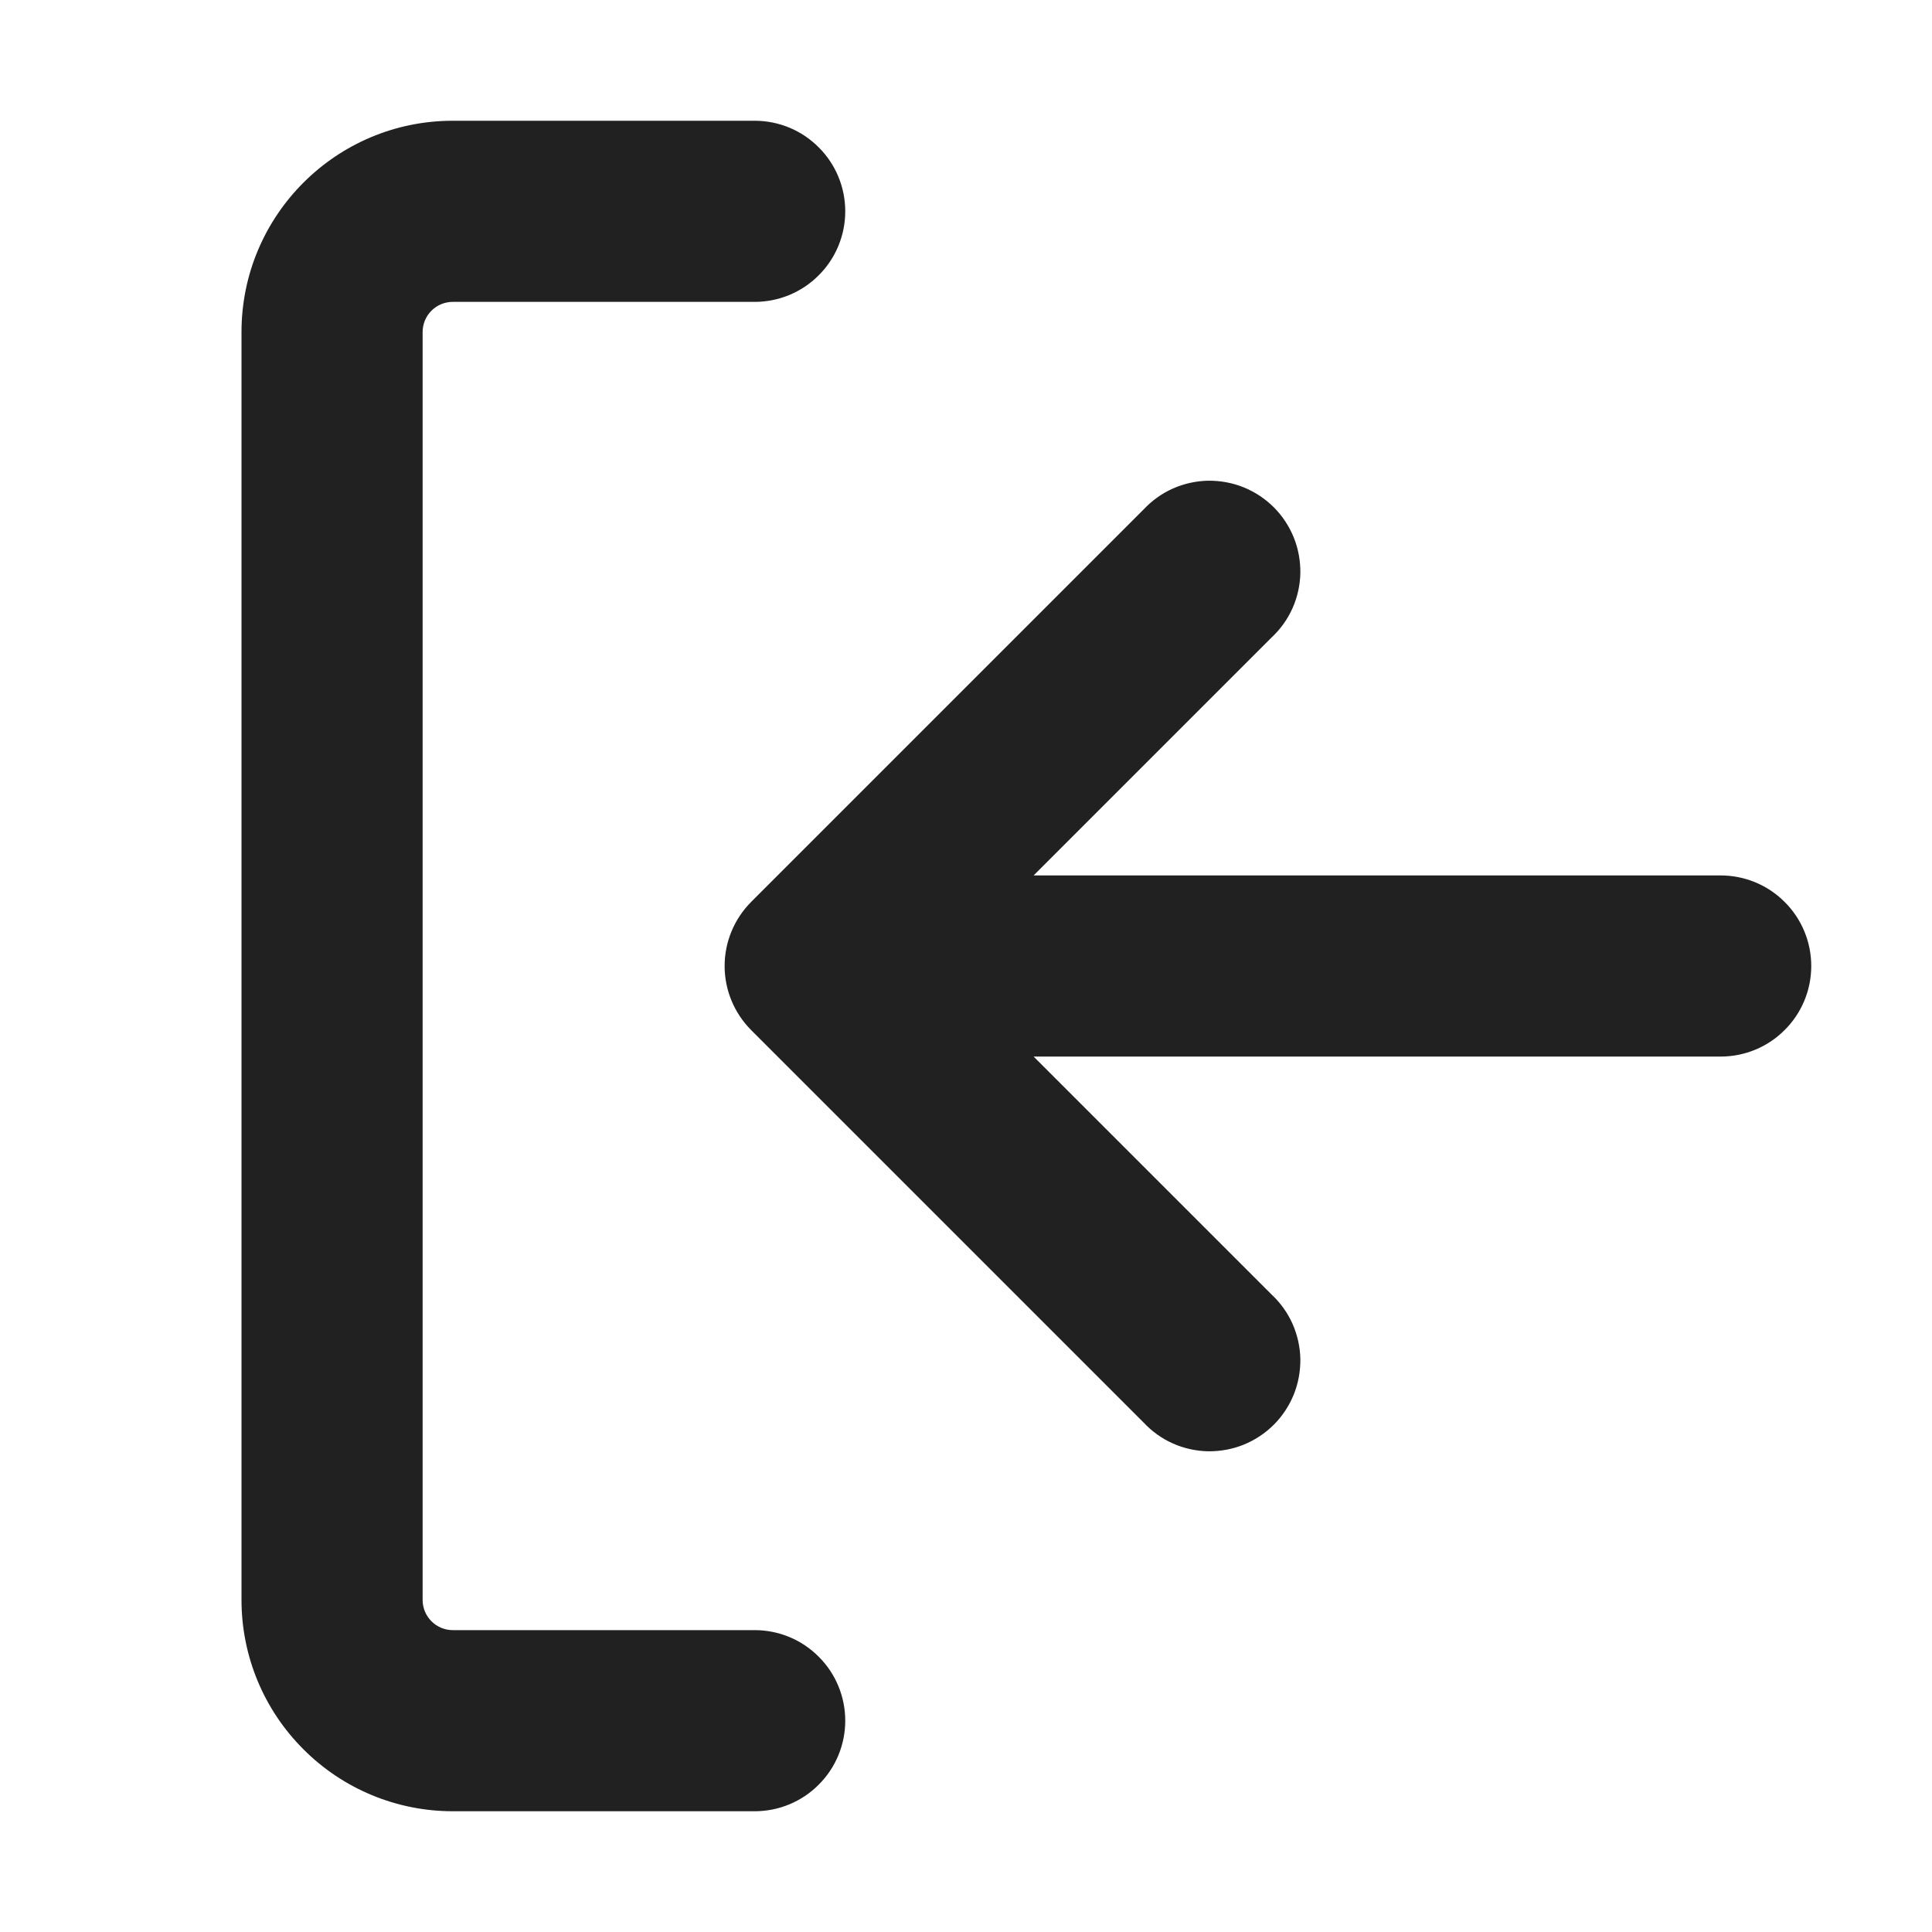
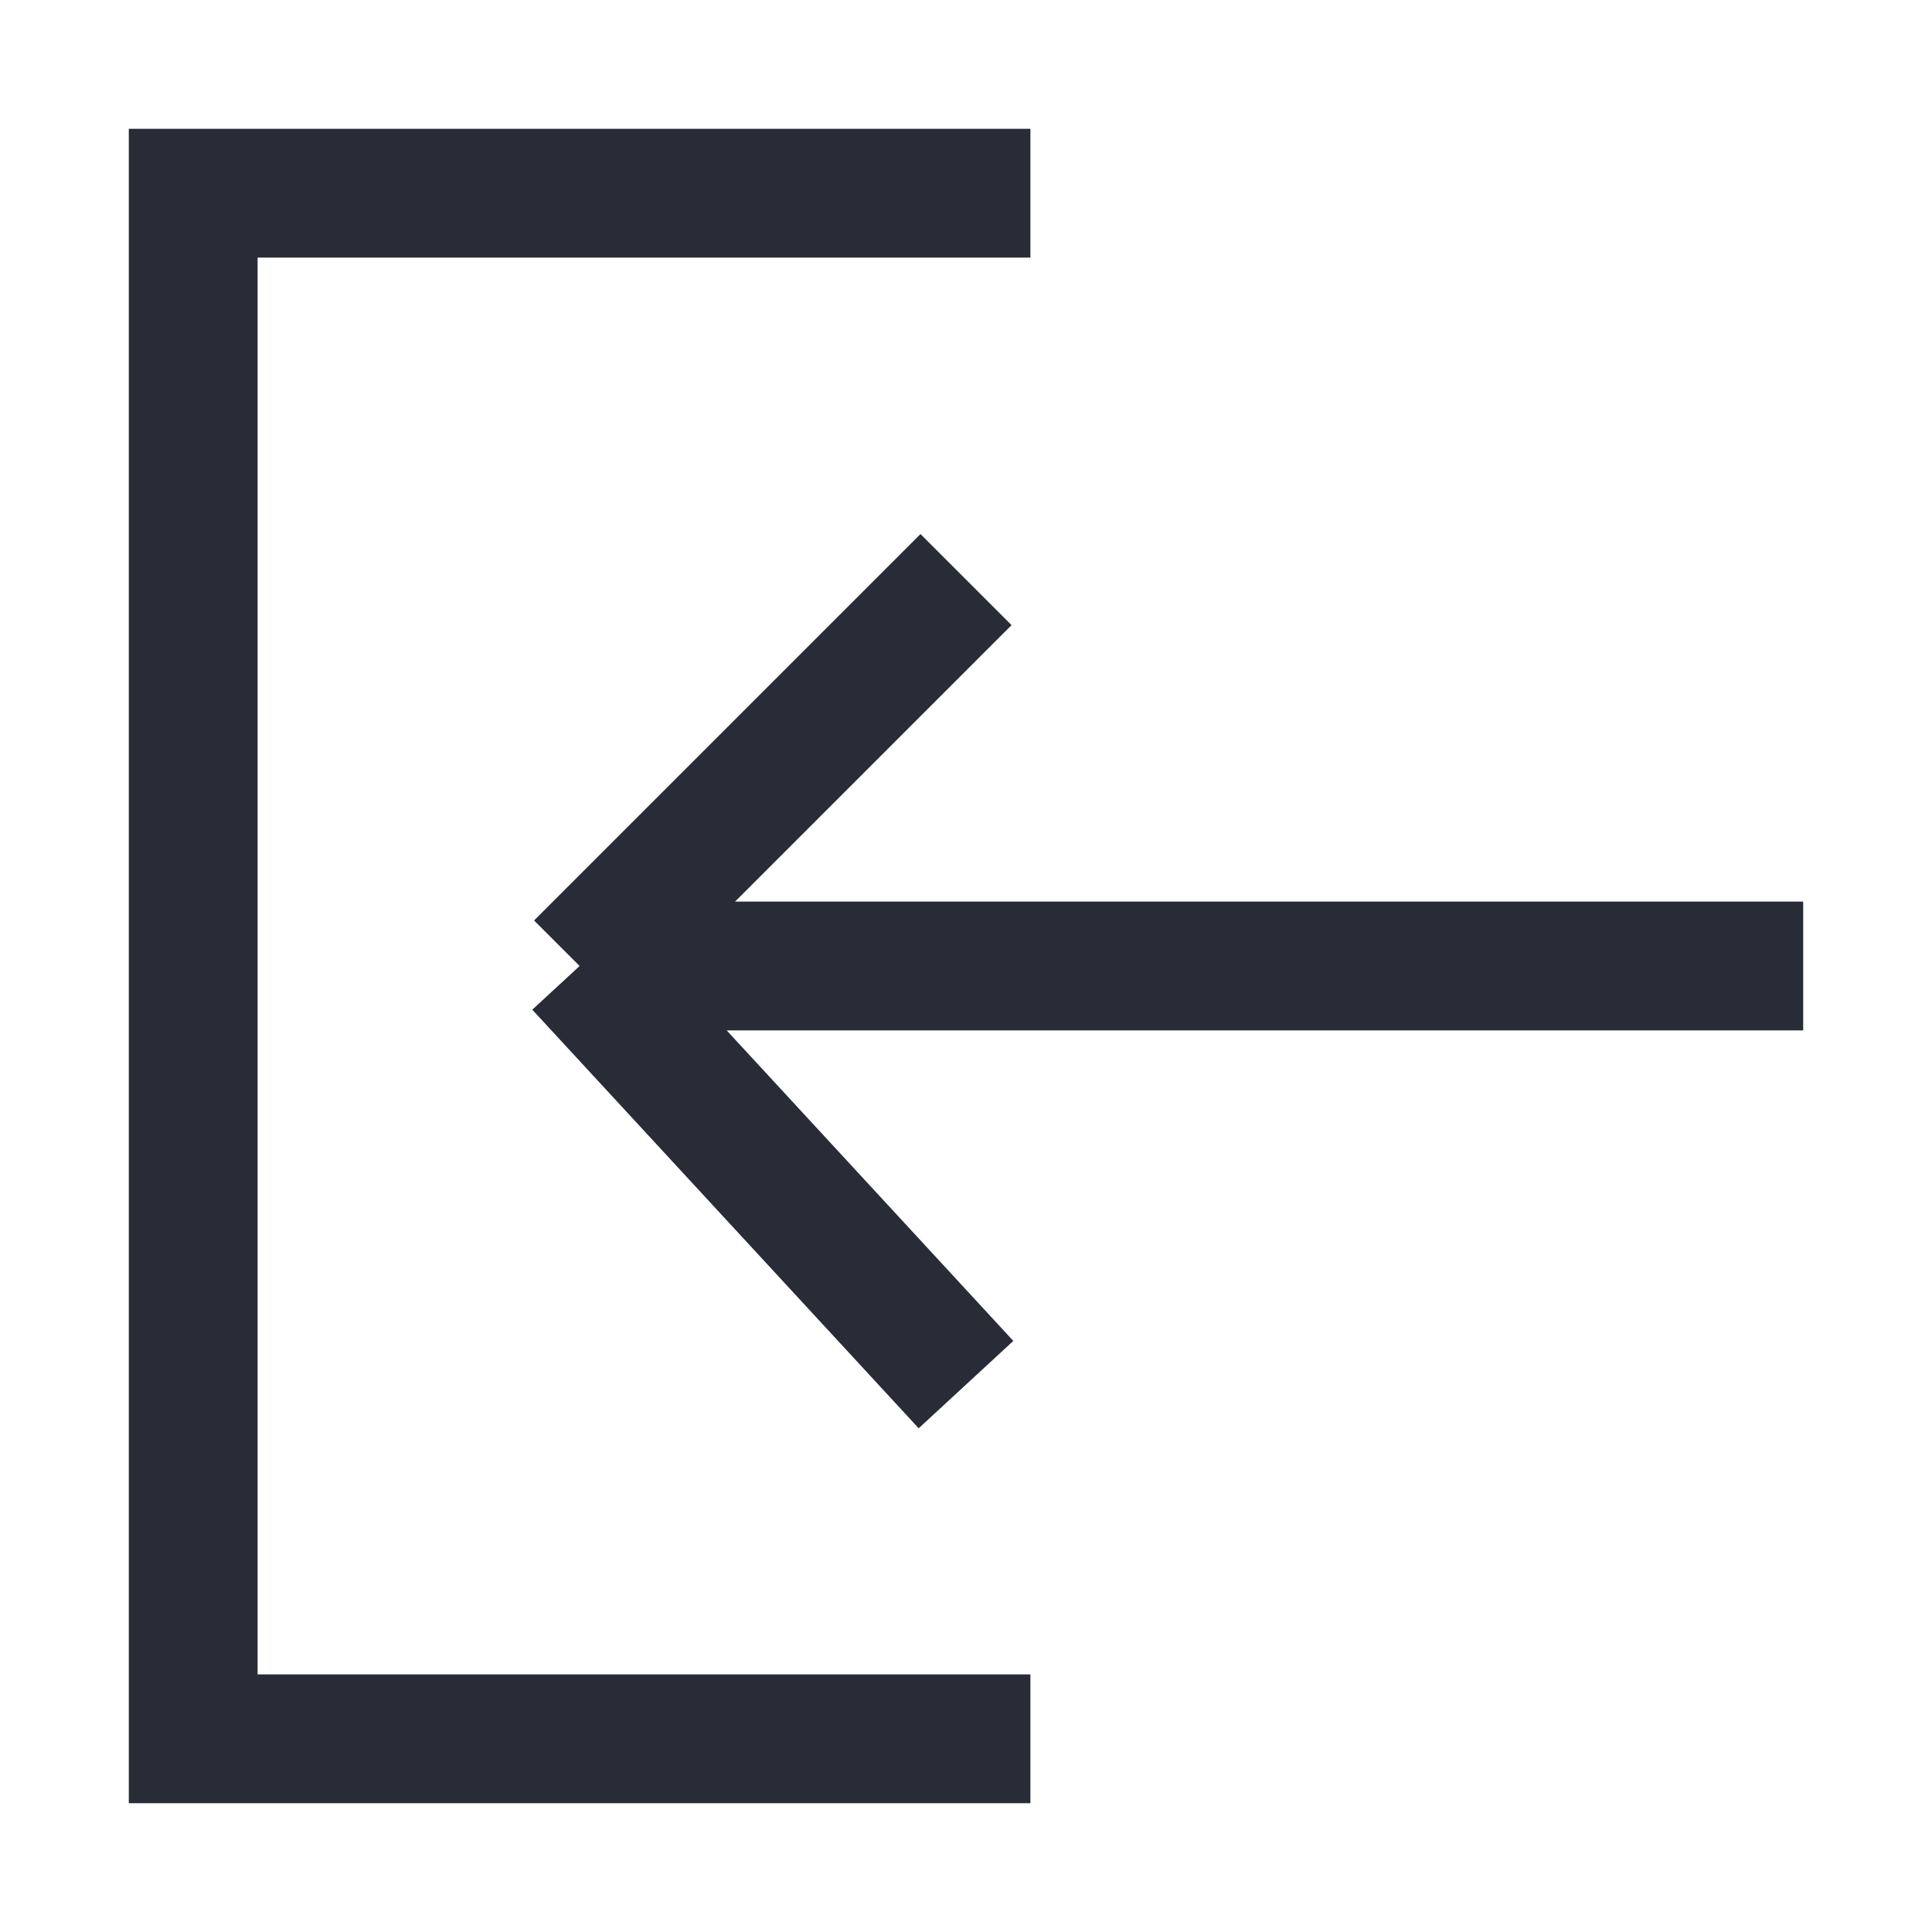
- <svg xmlns="http://www.w3.org/2000/svg" width="16" height="16" viewBox="0 0 16 16" fill="none">
-   <path fill-rule="evenodd" clip-rule="evenodd" d="M2 2.75C2 1.784 2.784 1 3.75 1H6.25C6.449 1 6.64 1.079 6.78 1.22C6.921 1.36 7 1.551 7 1.75C7 1.949 6.921 2.14 6.78 2.28C6.64 2.421 6.449 2.5 6.25 2.5H3.75C3.684 2.5 3.62 2.526 3.573 2.573C3.526 2.62 3.5 2.684 3.5 2.75V13.25C3.5 13.388 3.612 13.5 3.75 13.5H6.25C6.449 13.5 6.64 13.579 6.78 13.72C6.921 13.86 7 14.051 7 14.25C7 14.449 6.921 14.64 6.78 14.78C6.64 14.921 6.449 15 6.25 15H3.75C3.286 15 2.841 14.816 2.513 14.487C2.184 14.159 2 13.714 2 13.25V2.75ZM8.56 7.25L10.53 5.28C10.604 5.211 10.663 5.129 10.704 5.037C10.745 4.945 10.767 4.845 10.769 4.745C10.77 4.644 10.752 4.544 10.714 4.45C10.676 4.357 10.62 4.272 10.549 4.201C10.478 4.13 10.393 4.074 10.3 4.036C10.206 3.998 10.106 3.98 10.005 3.981C9.905 3.983 9.805 4.005 9.713 4.046C9.621 4.087 9.539 4.146 9.47 4.22L6.22 7.47C6.08 7.611 6.001 7.801 6.001 8C6.001 8.199 6.08 8.389 6.22 8.53L9.47 11.78C9.539 11.854 9.621 11.913 9.713 11.954C9.805 11.995 9.905 12.017 10.005 12.019C10.106 12.02 10.206 12.002 10.3 11.964C10.393 11.926 10.478 11.87 10.549 11.799C10.62 11.728 10.676 11.643 10.714 11.55C10.752 11.456 10.77 11.356 10.769 11.255C10.767 11.155 10.745 11.056 10.704 10.963C10.663 10.871 10.604 10.789 10.53 10.72L8.56 8.75H14.25C14.449 8.75 14.64 8.671 14.78 8.53C14.921 8.39 15 8.199 15 8C15 7.801 14.921 7.61 14.78 7.47C14.64 7.329 14.449 7.25 14.25 7.25H8.56Z" fill="black" fill-opacity="0.87" />
+ <svg xmlns="http://www.w3.org/2000/svg" width="15" height="15" viewBox="0 0 15 15" fill="none">
+   <path d="M4.5 7.5L7.5 10.75M4.5 7.5L7.5 4.5M4.5 7.5L14 7.5M8 1.5L1.5 1.5V13.5H8" stroke="#282C37" />
</svg>
